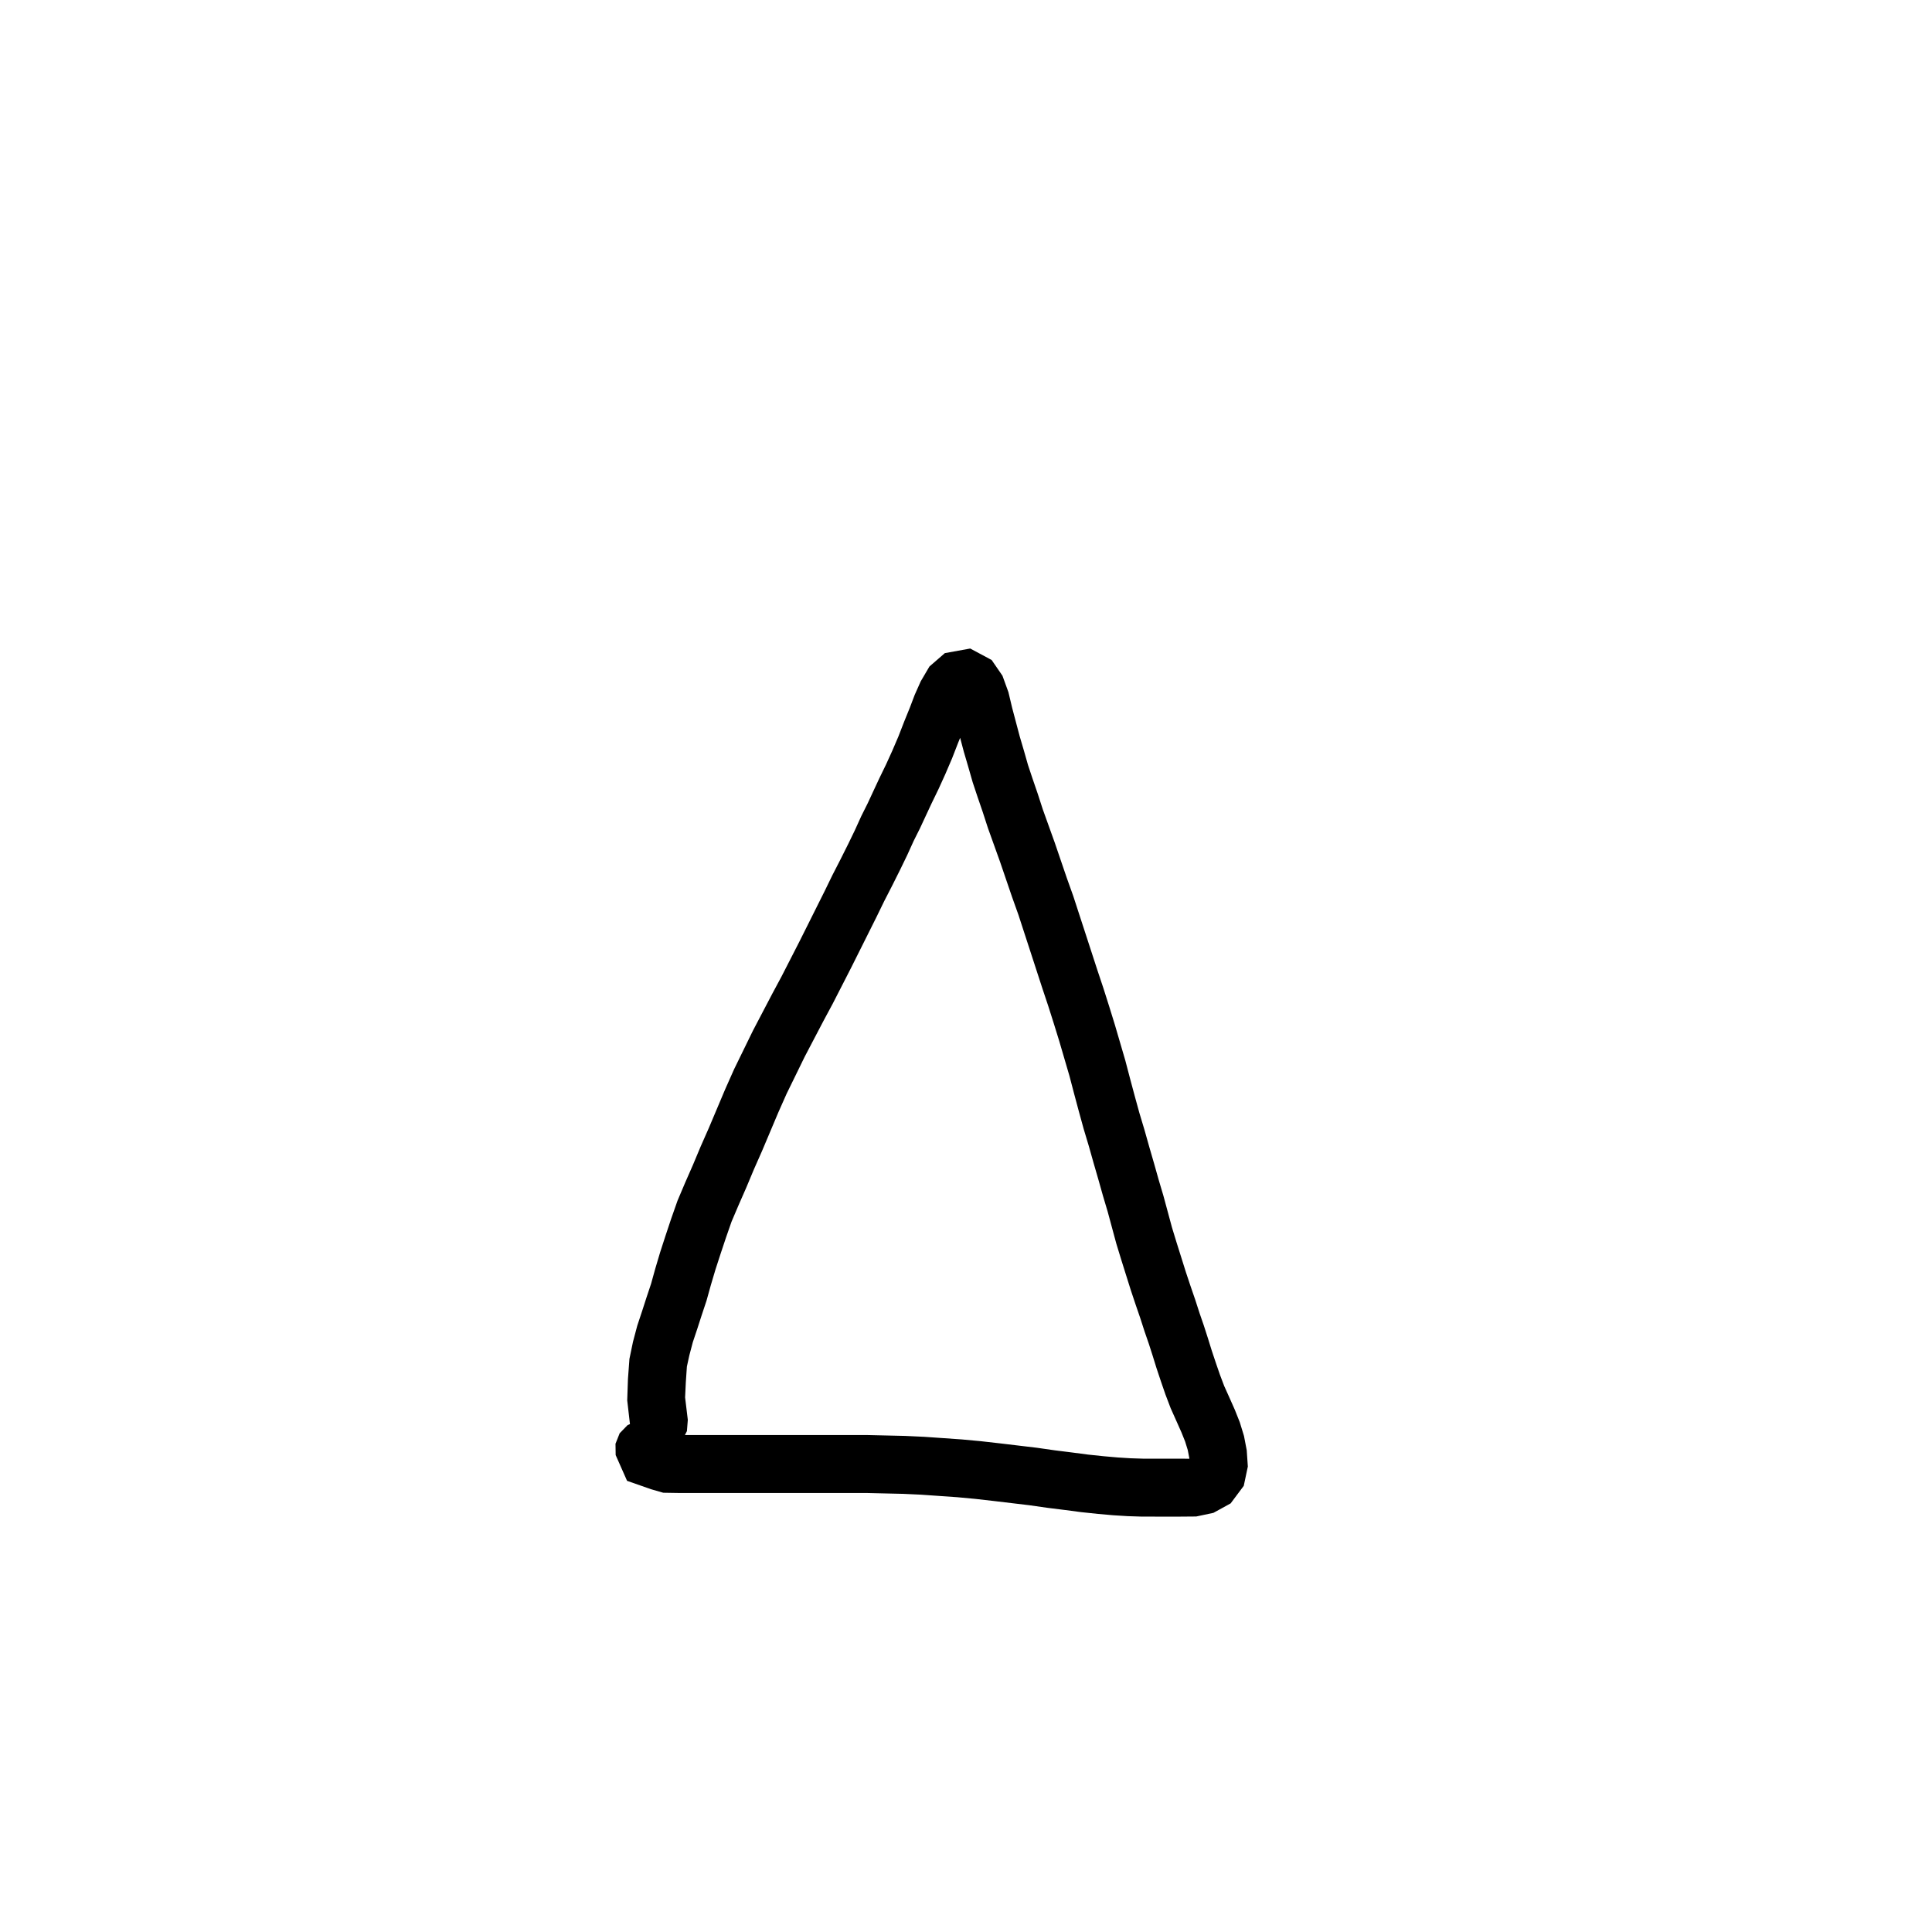
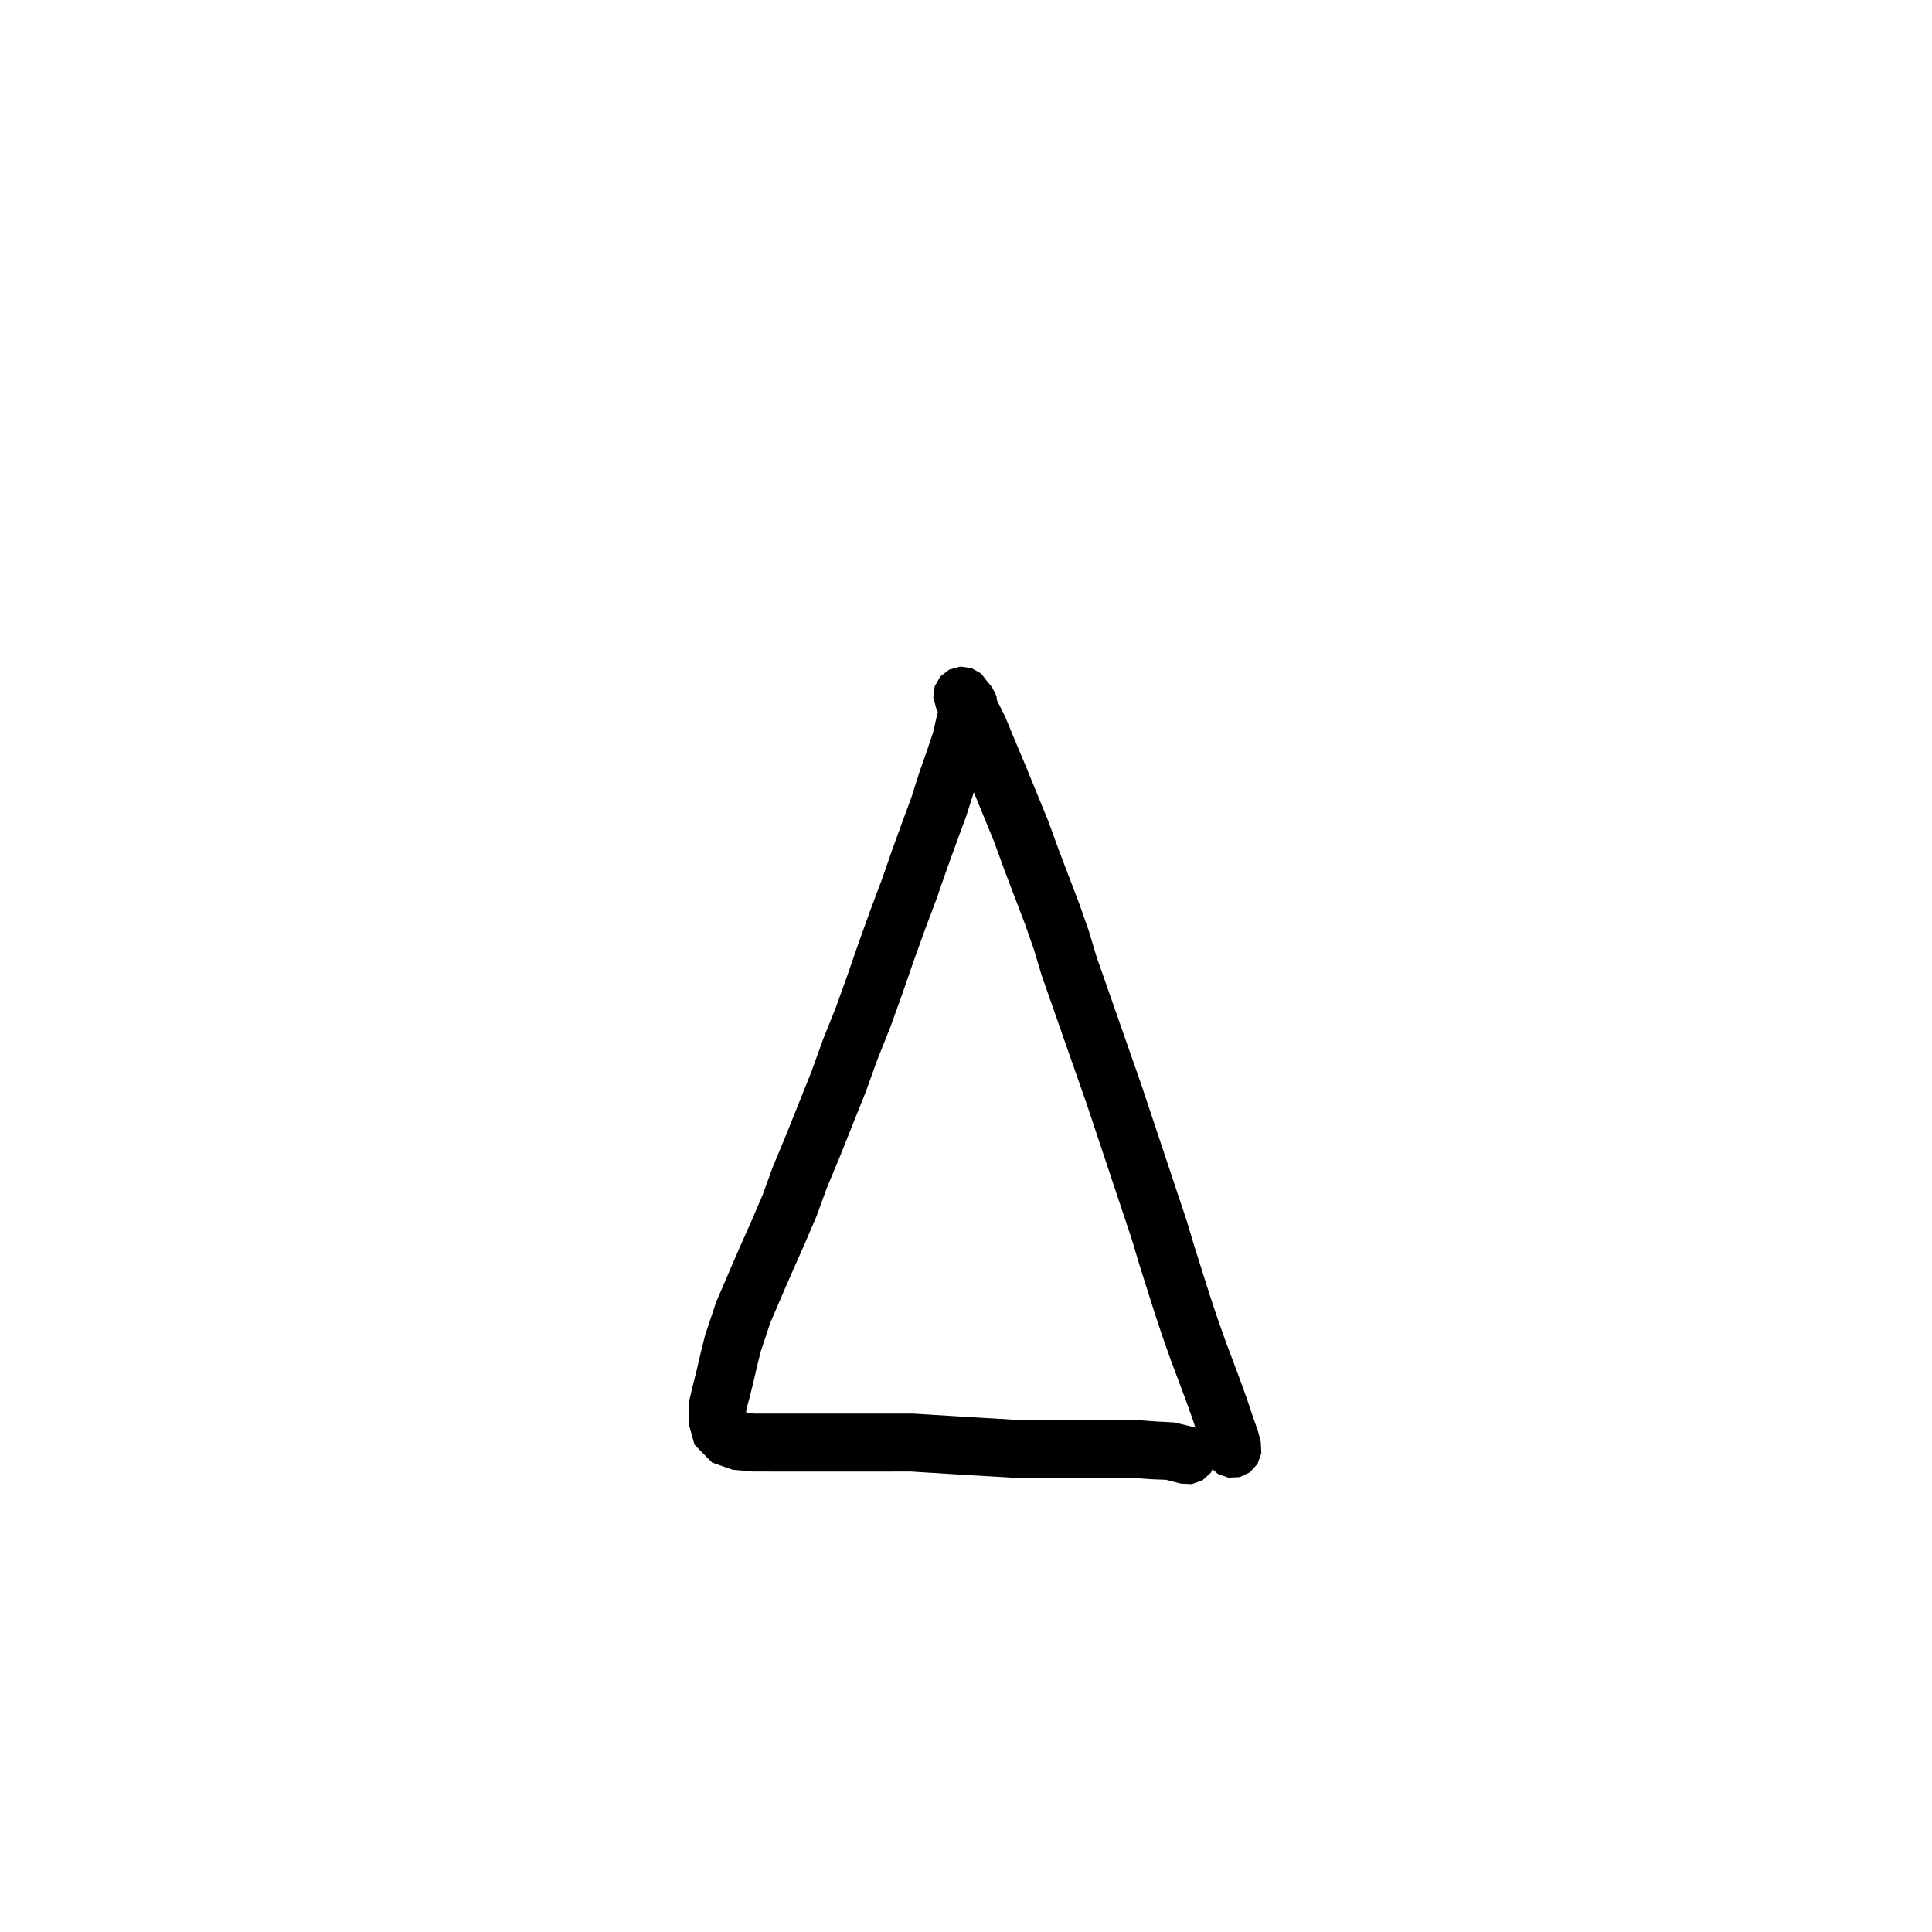
<svg xmlns="http://www.w3.org/2000/svg" viewBox="0 0 300 300" width="300" height="300">
-   <path d="M 106.803 220.474 L 106.383 216.995 L 106.493 214.649 L 106.661 212.195 L 107.044 210.445 L 107.579 208.42 L 108.276 206.336 L 108.942 204.27 L 109.705 201.977 L 110.391 199.511 L 111.097 197.136 L 111.875 194.739 L 112.725 192.189 L 113.596 189.693 L 114.664 187.185 L 115.869 184.439 L 117.067 181.578 L 118.331 178.717 L 119.612 175.684 L 120.862 172.723 L 122.144 169.836 L 123.576 166.909 L 124.949 164.098 L 126.386 161.355 L 127.843 158.574 L 129.319 155.823 L 130.739 153.051 L 132.148 150.299 L 133.492 147.612 L 134.825 144.946 L 136.102 142.391 L 137.292 139.946 L 138.547 137.501 L 139.77 135.056 L 140.873 132.78 L 141.863 130.601 L 142.852 128.623 L 143.746 126.699 L 144.663 124.735 L 145.74 122.513 L 146.784 120.216 L 147.833 117.768 L 148.782 115.327 L 149.654 113.181 L 150.363 111.31 L 151.025 109.812 L 151.408 109.043 L 151.152 109.248 L 149.076 109.563 L 147.618 108.849 L 147.54 108.808 L 147.945 109.988 L 148.434 112.091 L 149.05 114.418 L 149.666 116.744 L 150.345 119.053 L 151.034 121.461 L 151.804 123.775 L 152.598 126.09 L 153.409 128.59 L 154.365 131.254 L 155.286 133.82 L 156.208 136.521 L 157.152 139.284 L 158.141 142.053 L 159.054 144.86 L 159.988 147.726 L 160.921 150.593 L 161.859 153.475 L 162.787 156.259 L 163.639 158.945 L 164.491 161.698 L 165.281 164.397 L 166.063 167.068 L 166.784 169.82 L 167.524 172.579 L 168.275 175.31 L 169.079 177.991 L 169.806 180.57 L 170.54 183.103 L 171.277 185.718 L 172.004 188.162 L 172.656 190.574 L 173.342 193.111 L 174.102 195.599 L 174.84 197.949 L 175.585 200.319 L 176.338 202.576 L 177.064 204.69 L 177.731 206.756 L 178.398 208.69 L 178.976 210.488 L 179.583 212.446 L 180.272 214.511 L 180.969 216.532 L 181.775 218.654 L 182.691 220.701 L 183.456 222.42 L 184.023 223.831 L 184.434 225.158 L 184.674 226.4 L 184.771 227.342 L 184.87 227.147 L 185.308 226.552 L 185.451 226.418 L 184.918 226.519 L 183.333 226.5 L 181.267 226.5 L 179.333 226.5 L 177.475 226.501 L 175.547 226.438 L 173.54 226.313 L 171.369 226.121 L 168.929 225.865 L 166.439 225.537 L 163.798 225.207 L 160.984 224.805 L 158.132 224.465 L 155.32 224.13 L 152.33 223.791 L 149.365 223.515 L 146.447 223.311 L 143.528 223.108 L 140.557 222.969 L 137.638 222.901 L 134.72 222.834 L 131.867 222.833 L 129.067 222.833 L 126.333 222.833 L 123.667 222.833 L 121.067 222.833 L 118.6 222.833 L 116.133 222.833 L 113.8 222.833 L 111.6 222.833 L 109.533 222.833 L 107.533 222.833 L 105.533 222.833 L 104.212 222.875 L 103.176 222.489 L 103.297 223.169 L 104.4 224.057 L 103.704 222.445 L 102.445 221.222 L 100.813 220.574 L 99.057 220.6 L 97.445 221.296 L 96.222 222.555 L 95.574 224.187 L 95.6 225.943 L 97.37 229.942 L 101.091 231.244 L 102.988 231.792 L 105.533 231.833 L 107.533 231.833 L 109.533 231.833 L 111.6 231.833 L 113.8 231.833 L 116.133 231.833 L 118.6 231.833 L 121.067 231.833 L 123.667 231.833 L 126.333 231.833 L 129.067 231.833 L 131.867 231.833 L 134.614 231.833 L 137.429 231.899 L 140.243 231.964 L 143.005 232.092 L 145.82 232.289 L 148.635 232.485 L 151.404 232.743 L 154.28 233.07 L 157.068 233.402 L 159.816 233.729 L 162.602 234.127 L 165.294 234.463 L 167.871 234.802 L 170.498 235.079 L 172.86 235.287 L 175.119 235.428 L 177.325 235.499 L 179.333 235.5 L 181.267 235.5 L 183.333 235.5 L 185.748 235.481 L 188.416 234.916 L 191.092 233.448 L 193.13 230.719 L 193.763 227.725 L 193.593 225.2 L 193.166 222.975 L 192.51 220.836 L 191.744 218.913 L 190.909 217.032 L 190.091 215.213 L 189.431 213.468 L 188.795 211.622 L 188.15 209.687 L 187.558 207.778 L 186.936 205.844 L 186.269 203.91 L 185.602 201.844 L 184.862 199.691 L 184.148 197.548 L 183.426 195.251 L 182.698 192.935 L 181.991 190.623 L 181.344 188.226 L 180.662 185.705 L 179.923 183.215 L 179.194 180.63 L 178.46 178.097 L 177.721 175.475 L 176.925 172.823 L 176.209 170.221 L 175.483 167.514 L 174.737 164.665 L 173.919 161.869 L 173.109 159.102 L 172.228 156.255 L 171.346 153.475 L 170.407 150.659 L 169.479 147.807 L 168.546 144.94 L 167.612 142.074 L 166.659 139.147 L 165.648 136.316 L 164.725 133.613 L 163.781 130.847 L 162.835 128.213 L 161.924 125.677 L 161.136 123.244 L 160.329 120.892 L 159.633 118.805 L 158.989 116.547 L 158.334 114.322 L 157.75 112.115 L 157.166 109.909 L 156.588 107.479 L 155.66 104.925 L 153.982 102.485 L 150.658 100.703 L 146.715 101.418 L 144.325 103.491 L 142.975 105.788 L 142.037 107.89 L 141.279 109.886 L 140.418 112.006 L 139.501 114.365 L 138.55 116.584 L 137.594 118.687 L 136.537 120.865 L 135.587 122.901 L 134.748 124.71 L 133.737 126.732 L 132.727 128.954 L 131.697 131.078 L 130.519 133.432 L 129.242 135.921 L 128.031 138.409 L 126.775 140.921 L 125.442 143.588 L 124.118 146.234 L 122.728 148.949 L 121.348 151.643 L 119.891 154.359 L 118.414 157.179 L 116.918 160.035 L 115.49 162.958 L 113.989 166.03 L 112.604 169.144 L 111.321 172.183 L 110.069 175.149 L 108.8 178.022 L 107.597 180.894 L 106.402 183.615 L 105.204 186.441 L 104.208 189.278 L 103.325 191.927 L 102.503 194.464 L 101.742 197.023 L 101.095 199.356 L 100.391 201.464 L 99.724 203.53 L 98.955 205.846 L 98.29 208.355 L 97.739 211.005 L 97.507 214.151 L 97.395 217.449 L 97.864 221.526 L 98.406 223.196 L 99.545 224.532 L 101.109 225.33 L 102.859 225.469 L 104.529 224.928 L 105.865 223.788 L 106.664 222.225 Z" fill="black" fill-rule="nonzero" />
+   <path d="M 154.906 110 L 154.906 109.333 L 154.564 107.611 L 153.588 106.151 L 152.128 105.176 L 150.406 104.833 L 148.684 105.176 L 147.224 106.151 L 146.249 107.611 L 145.906 109.333 L 145.906 110 L 146.249 111.722 L 147.224 113.182 L 148.684 114.157 L 150.406 114.5 L 152.128 114.157 L 153.588 113.182 L 154.564 111.722 Z M 145.948 108.725 L 145.79 109.936 L 145.429 111.358 L 144.879 113.764 L 143.951 116.537 L 142.737 119.977 L 141.549 123.743 L 140.18 127.454 L 138.566 131.892 L 136.975 136.469 L 135.182 141.248 L 133.363 146.302 L 131.563 151.502 L 129.8 156.402 L 127.8 161.402 L 126 166.402 L 124.028 171.329 L 122.04 176.299 L 120.016 181.16 L 118.421 185.546 L 116.681 189.602 L 115.089 193.184 L 113.677 196.411 L 112.47 199.227 L 111.206 202.185 L 110.337 204.777 L 109.486 207.34 L 108.831 209.95 L 108.231 212.55 L 107.641 214.909 L 106.944 217.818 L 106.931 221.071 L 107.844 224.333 L 110.574 227.107 L 113.764 228.221 L 116.826 228.496 L 119.606 228.5 L 122.406 228.5 L 125.406 228.5 L 128.606 228.5 L 131.806 228.5 L 135.006 228.5 L 138.206 228.5 L 141.47 228.498 L 144.526 228.691 L 147.734 228.892 L 151.142 229.092 L 154.534 229.292 L 157.866 229.498 L 161.206 229.5 L 164.406 229.5 L 167.406 229.5 L 170.406 229.5 L 173.406 229.5 L 176.046 229.497 L 178.736 229.692 L 181.08 229.785 L 183.315 230.366 L 185.069 230.451 L 186.721 229.859 L 188.022 228.679 L 188.772 227.091 L 188.857 225.338 L 188.265 223.685 L 187.085 222.384 L 185.498 221.634 L 182.399 220.882 L 179.277 220.708 L 176.367 220.503 L 173.406 220.5 L 170.406 220.5 L 167.406 220.5 L 164.406 220.5 L 161.206 220.5 L 158.147 220.502 L 155.078 220.308 L 151.671 220.108 L 148.278 219.908 L 145.087 219.709 L 141.743 219.502 L 138.206 219.5 L 135.006 219.5 L 131.806 219.5 L 128.606 219.5 L 125.406 219.5 L 122.406 219.5 L 119.606 219.5 L 117.186 219.504 L 115.448 219.379 L 115.039 219.293 L 115.768 220.067 L 115.882 220.129 L 115.868 218.982 L 116.372 217.091 L 116.982 214.65 L 117.582 212.05 L 118.126 209.86 L 118.875 207.623 L 119.606 205.415 L 120.742 202.773 L 121.935 199.989 L 123.323 196.816 L 124.931 193.198 L 126.791 188.854 L 128.397 184.44 L 130.373 179.701 L 132.384 174.671 L 134.413 169.598 L 136.213 164.598 L 138.213 159.598 L 140.05 154.498 L 141.85 149.298 L 143.63 144.352 L 145.438 139.531 L 147.046 134.908 L 148.632 130.546 L 150.064 126.657 L 151.275 122.823 L 152.462 119.463 L 153.533 116.236 L 154.184 113.442 L 154.623 111.664 L 154.865 109.941 L 154.758 108.189 L 153.989 106.61 L 152.674 105.447 L 151.014 104.875 L 149.262 104.981 L 147.683 105.751 L 146.52 107.065 Z" fill="black" fill-rule="nonzero" />
+   <path d="M 145.381 110.012 L 146.381 112.012 L 147.91 115.062 L 149.252 118.331 L 150.849 122.124 L 152.641 126.504 L 154.409 130.822 L 155.989 135.169 L 157.601 139.402 L 159.18 143.546 L 160.527 147.391 L 161.727 151.391 L 163.159 155.487 L 164.559 159.487 L 165.959 163.487 L 167.359 167.487 L 168.748 171.454 L 170.137 175.623 L 171.537 179.823 L 172.937 184.023 L 174.337 188.223 L 175.717 192.36 L 176.905 196.323 L 178.115 200.155 L 179.326 203.988 L 180.549 207.659 L 181.777 211.138 L 182.993 214.38 L 184.181 217.549 L 185.154 220.272 L 185.949 222.658 L 186.782 225.022 L 187.041 226.091 L 187.791 227.679 L 189.091 228.859 L 190.744 229.451 L 192.498 229.366 L 194.085 228.616 L 195.265 227.315 L 195.857 225.662 L 195.772 223.909 L 195.364 222.312 L 194.464 219.742 L 193.659 217.328 L 192.631 214.451 L 191.42 211.22 L 190.235 208.062 L 189.063 204.741 L 187.887 201.212 L 186.697 197.445 L 185.507 193.677 L 184.296 189.64 L 182.875 185.377 L 181.475 181.177 L 180.075 176.977 L 178.675 172.777 L 177.265 168.546 L 175.854 164.513 L 174.454 160.513 L 173.054 156.513 L 171.654 152.513 L 170.286 148.609 L 169.086 144.609 L 167.632 140.454 L 166.011 136.198 L 164.424 132.031 L 162.804 127.578 L 160.971 123.096 L 159.163 118.676 L 157.56 114.869 L 156.103 111.338 L 154.431 107.988 L 153.431 105.988 L 152.355 104.6 L 150.829 103.731 L 149.087 103.511 L 147.394 103.975 L 146.007 105.052 L 145.137 106.577 L 144.918 108.319 Z" fill="black" fill-rule="nonzero" />
</svg>
